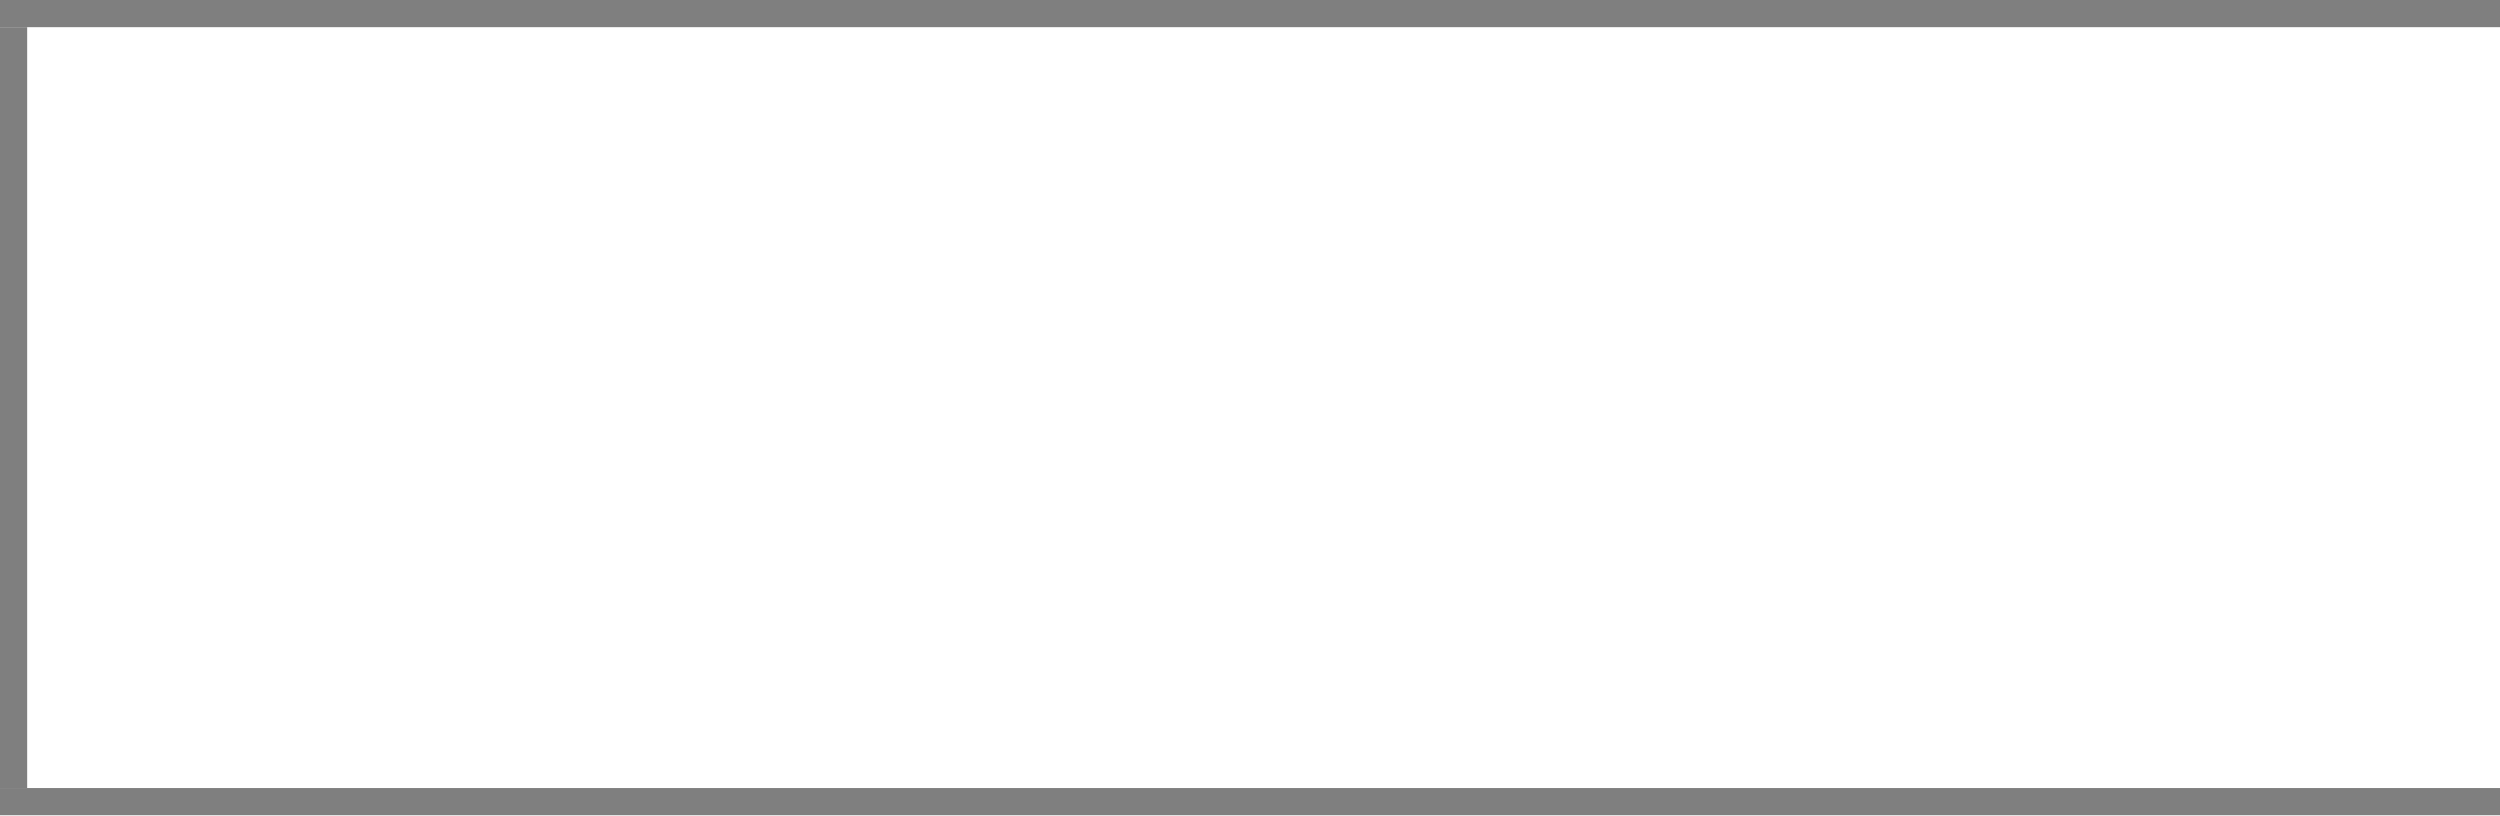
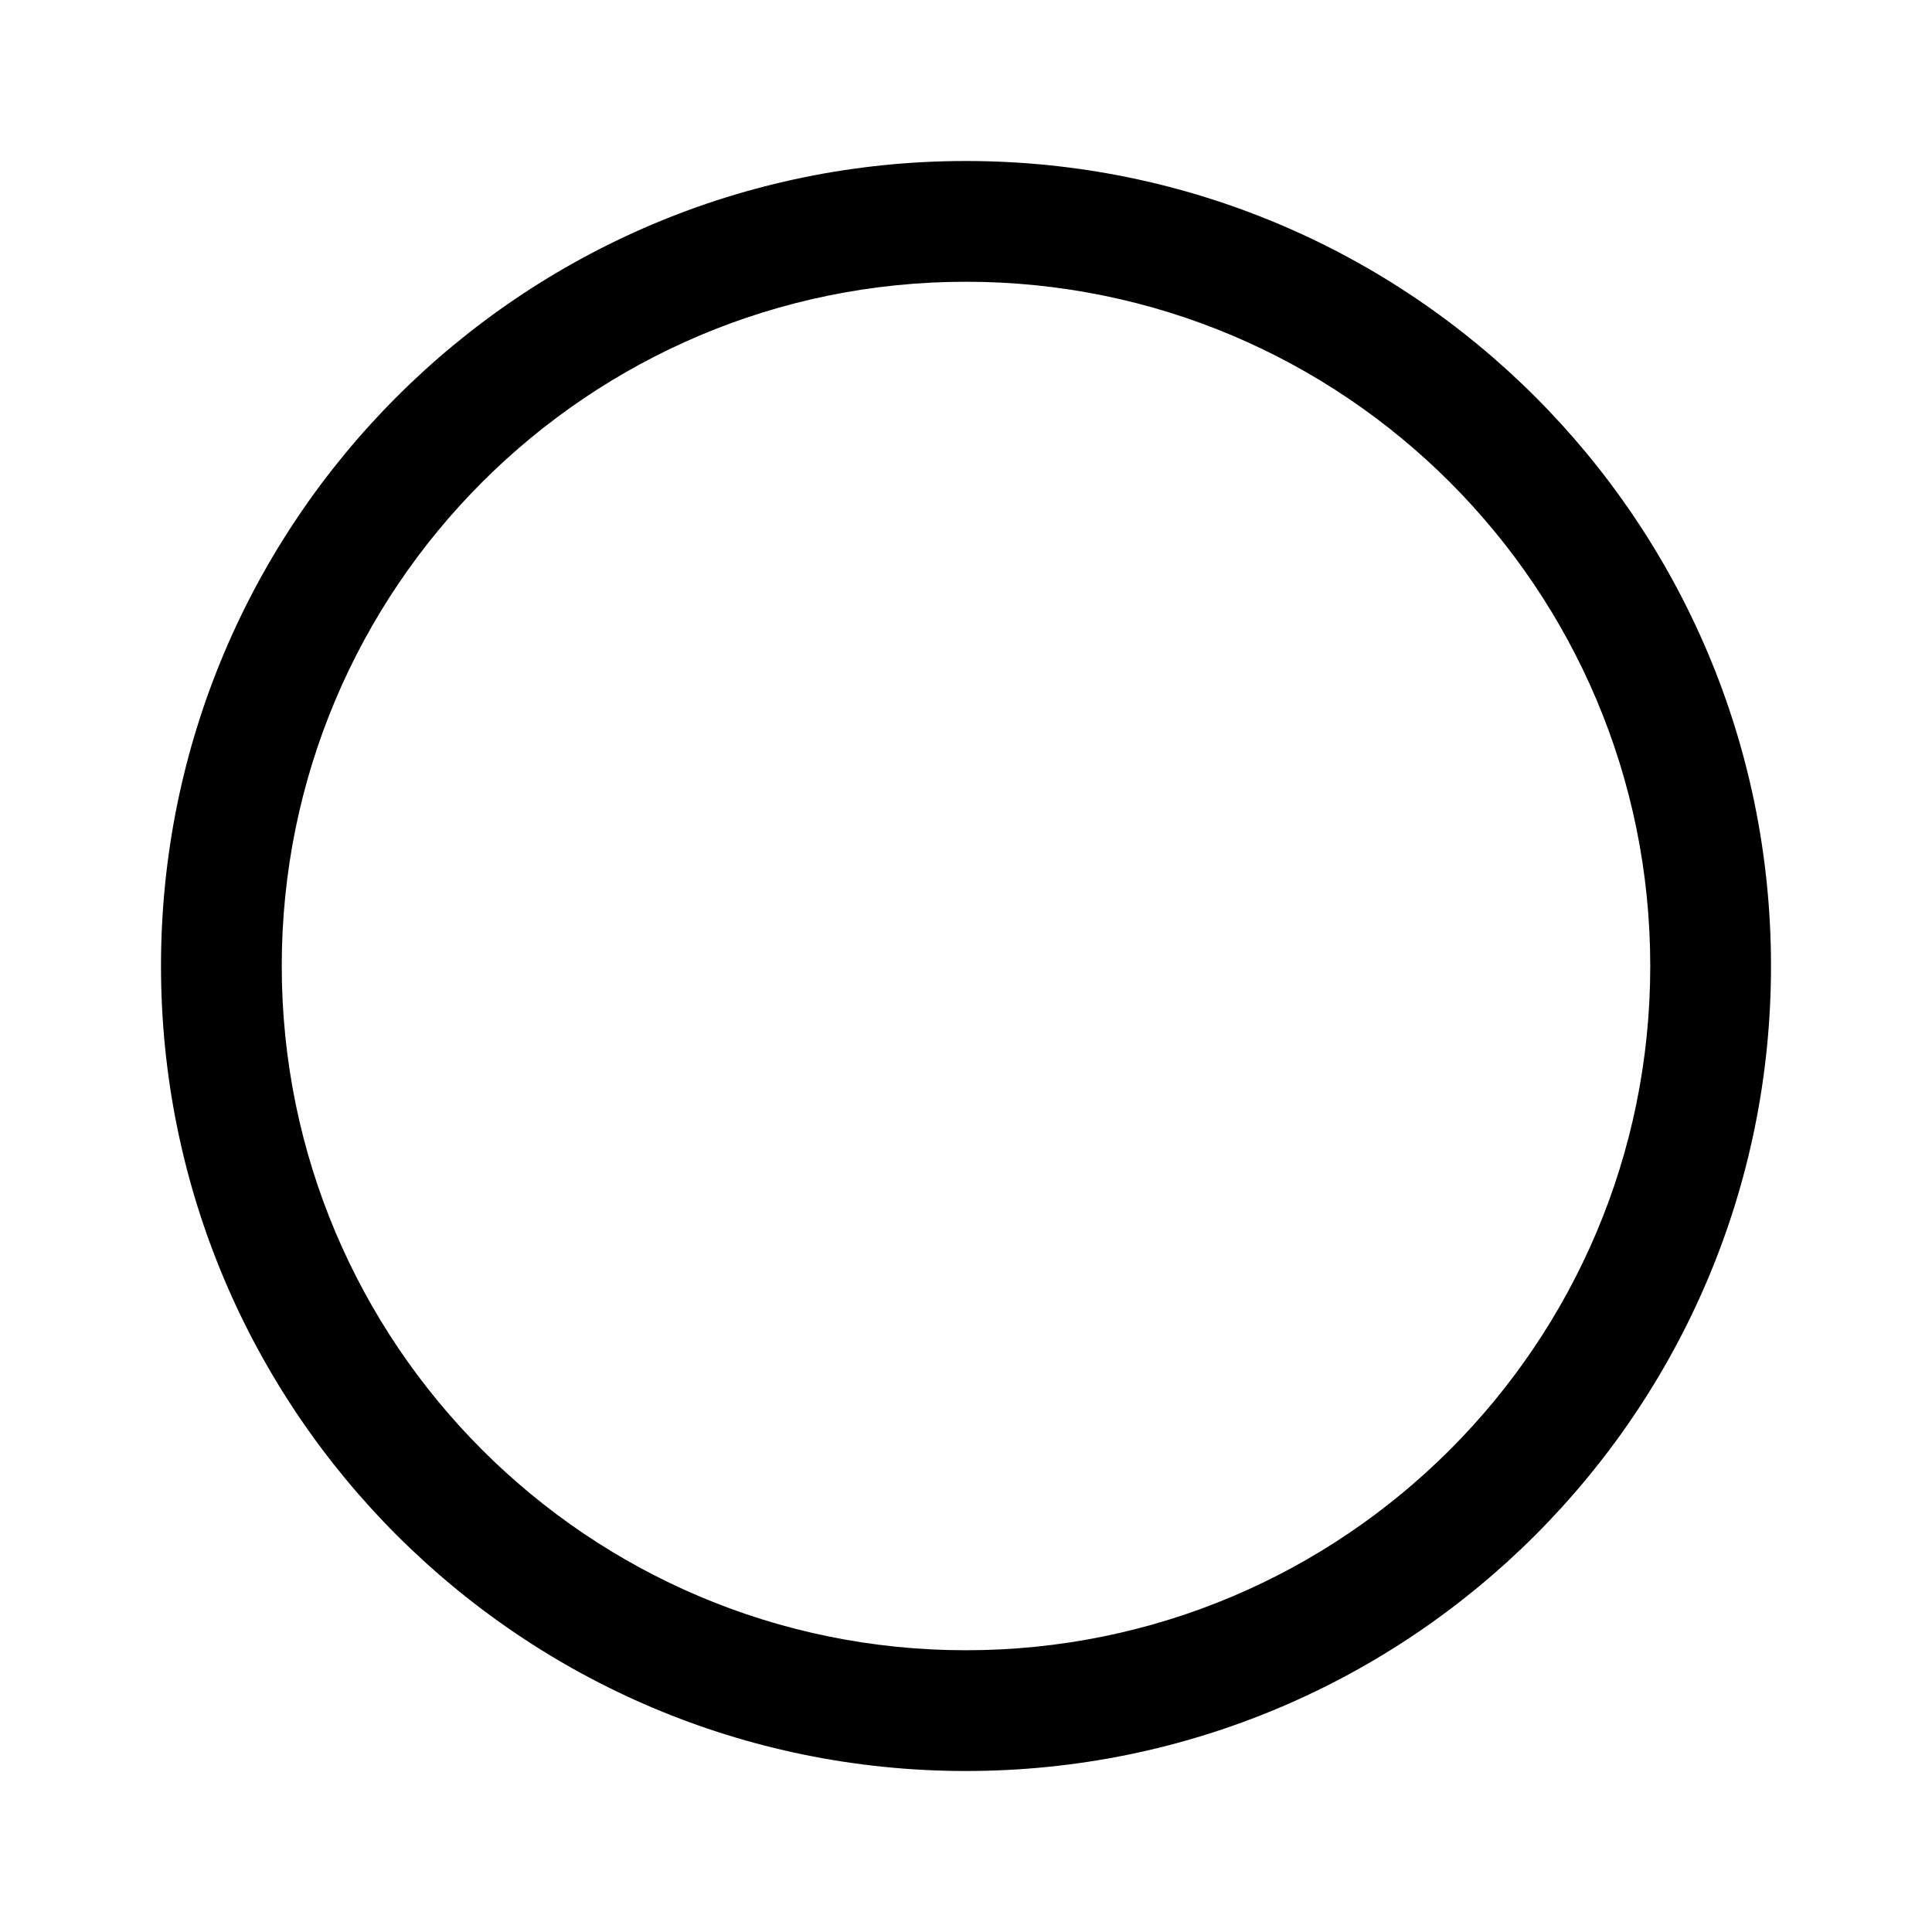
- <svg xmlns="http://www.w3.org/2000/svg" version="1.1" width="92px" height="30px" viewBox="0 450 92 30">
-   <path d="M 1 1  L 92 1  L 92 29  L 1 29  L 1 1  Z " fill-rule="nonzero" fill="rgba(255, 255, 255, 1)" stroke="none" transform="matrix(1 0 0 1 0 450 )" class="fill" />
-   <path d="M 0.5 1  L 0.5 29  " stroke-width="1" stroke-dasharray="0" stroke="rgba(127, 127, 127, 1)" fill="none" transform="matrix(1 0 0 1 0 450 )" class="stroke" />
-   <path d="M 0 0.5  L 92 0.5  " stroke-width="1" stroke-dasharray="0" stroke="rgba(127, 127, 127, 1)" fill="none" transform="matrix(1 0 0 1 0 450 )" class="stroke" />
-   <path d="M 0 29.5  L 92 29.5  " stroke-width="1" stroke-dasharray="0" stroke="rgba(127, 127, 127, 1)" fill="none" transform="matrix(1 0 0 1 0 450 )" class="stroke" />
+ <svg xmlns="http://www.w3.org/2000/svg" t="1783751630790" class="icon" viewBox="0 0 1024 1024" version="1.1" p-id="9597" width="48" height="48">
+   <path d="M512 938.667C276.363 938.667 85.333 747.637 85.333 512S276.363 85.333 512 85.333s426.667 191.029 426.667 426.667-191.029 426.667-426.667 426.667z m0-64c200.299 0 362.667-162.368 362.667-362.667S712.299 149.333 512 149.333 149.333 311.701 149.333 512s162.368 362.667 362.667 362.667z" fill="#000000" p-id="9598" />
</svg>
